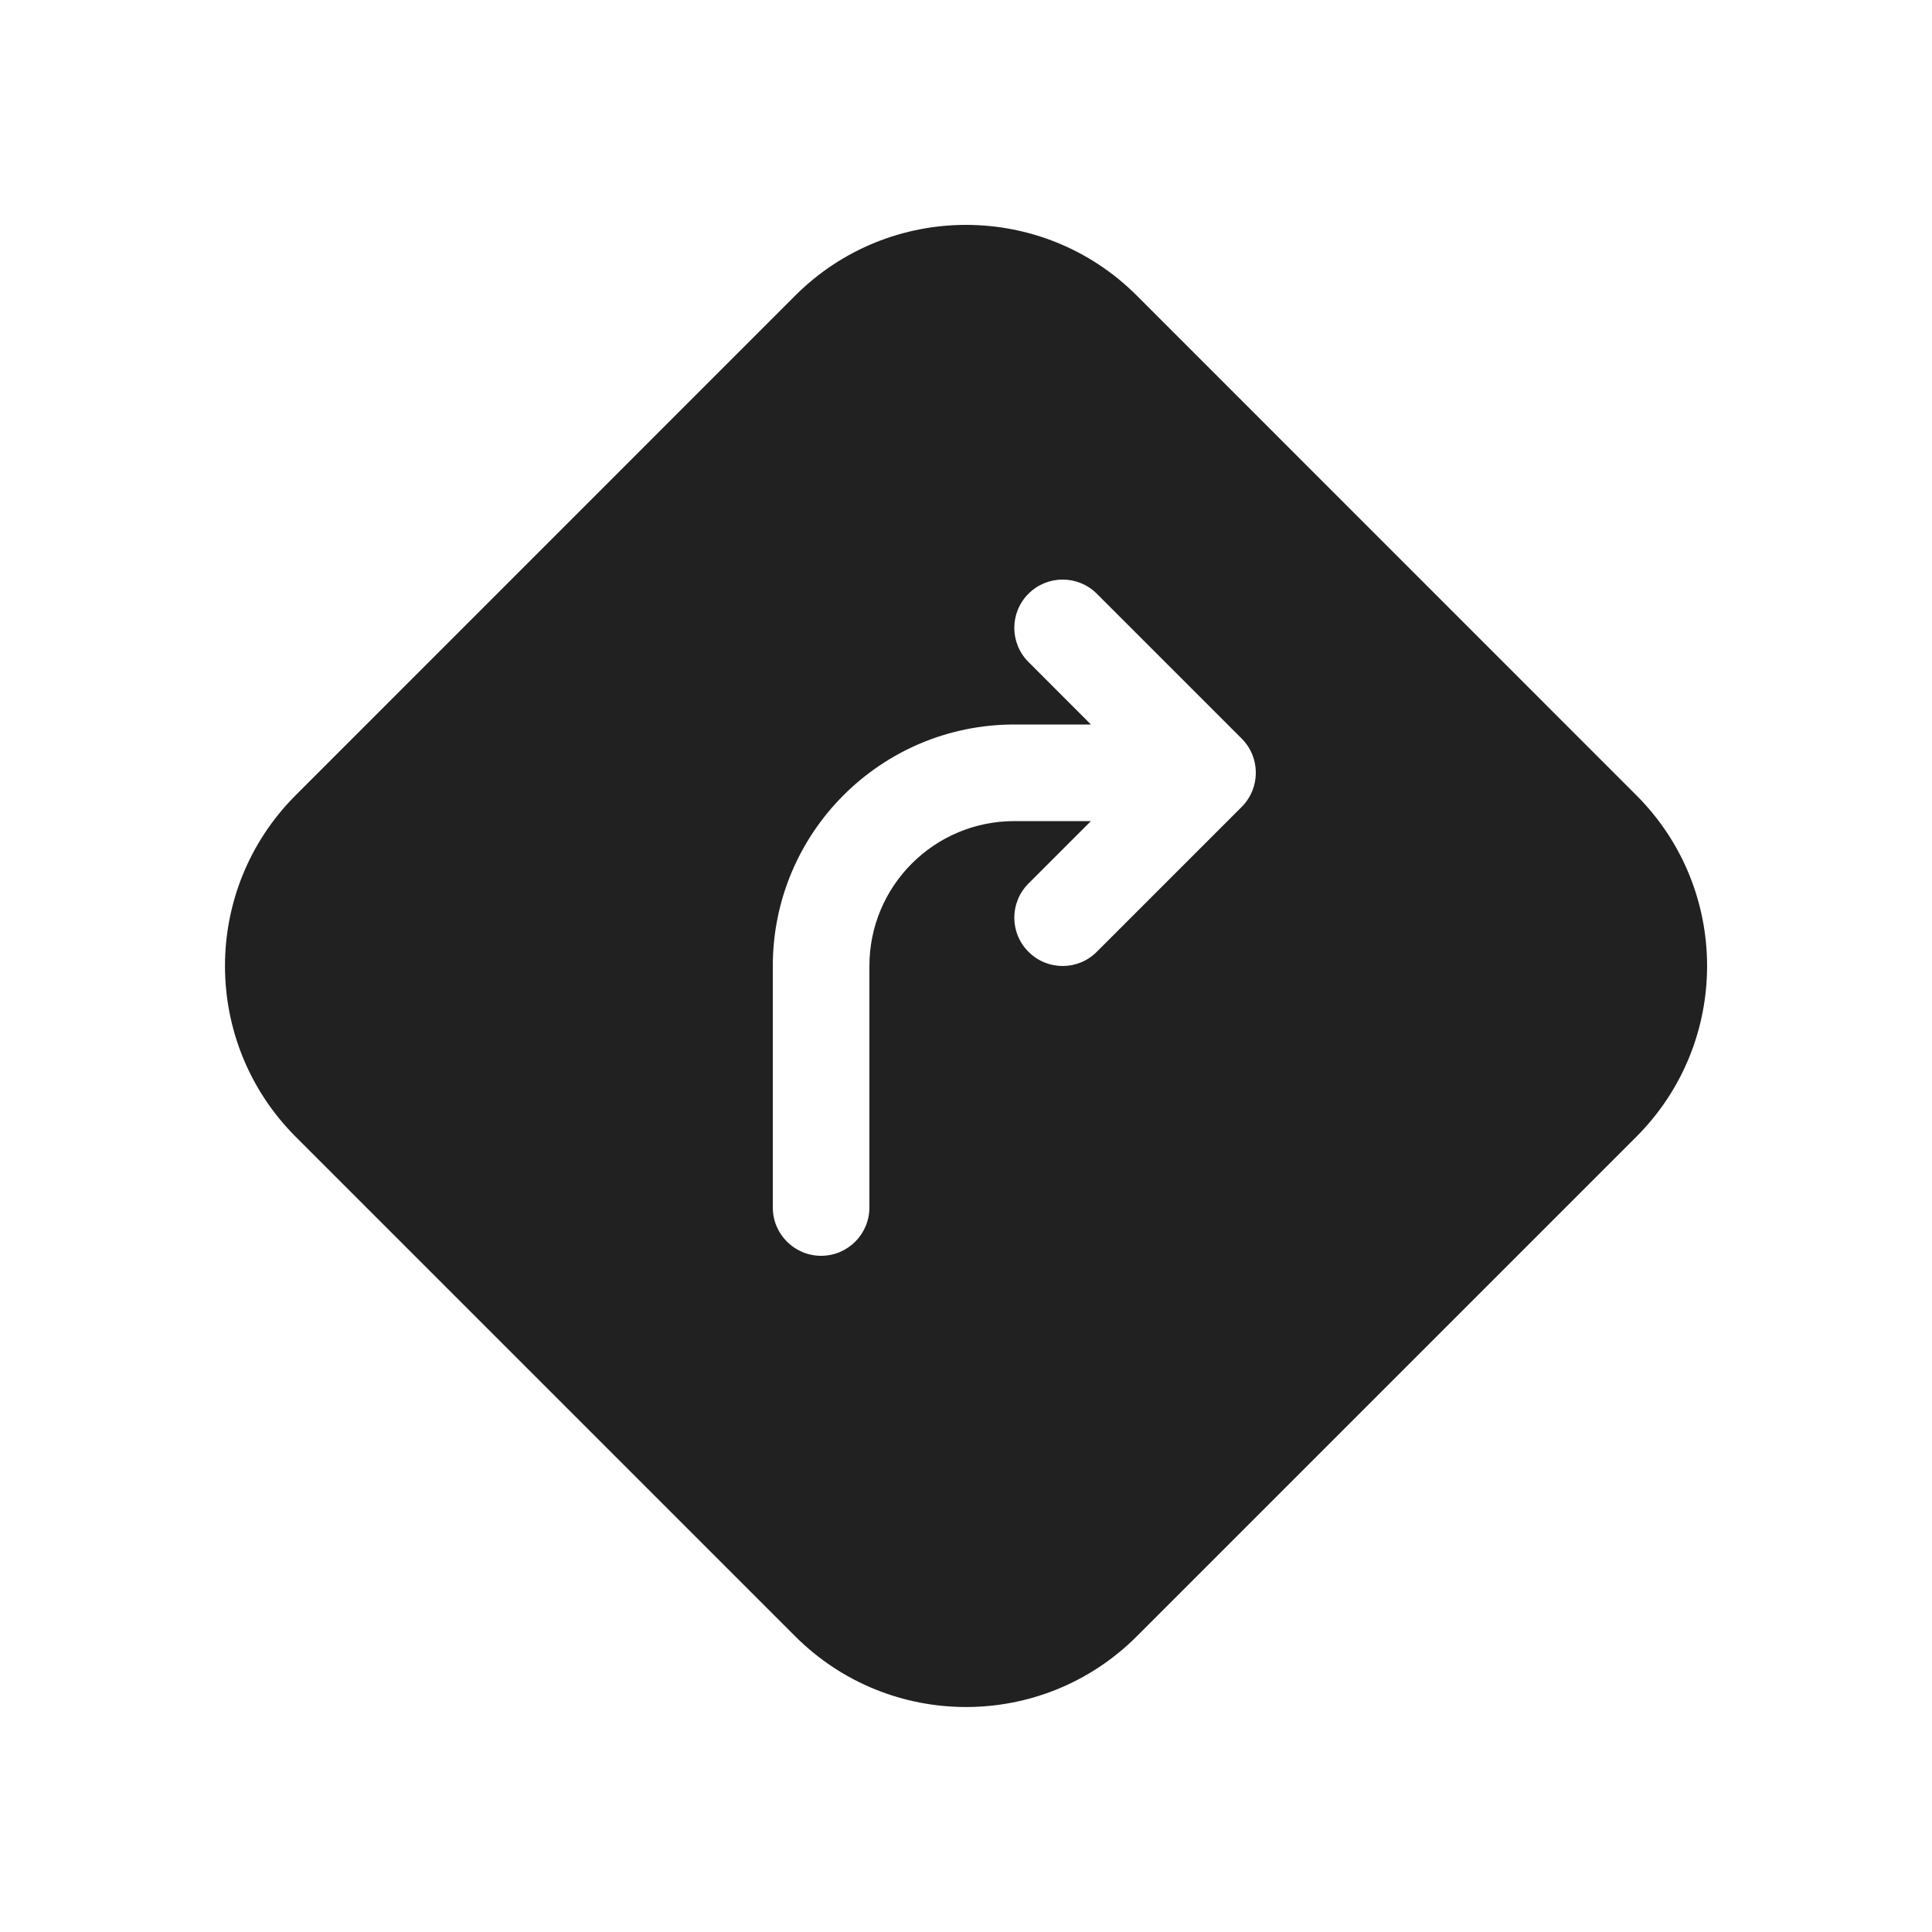
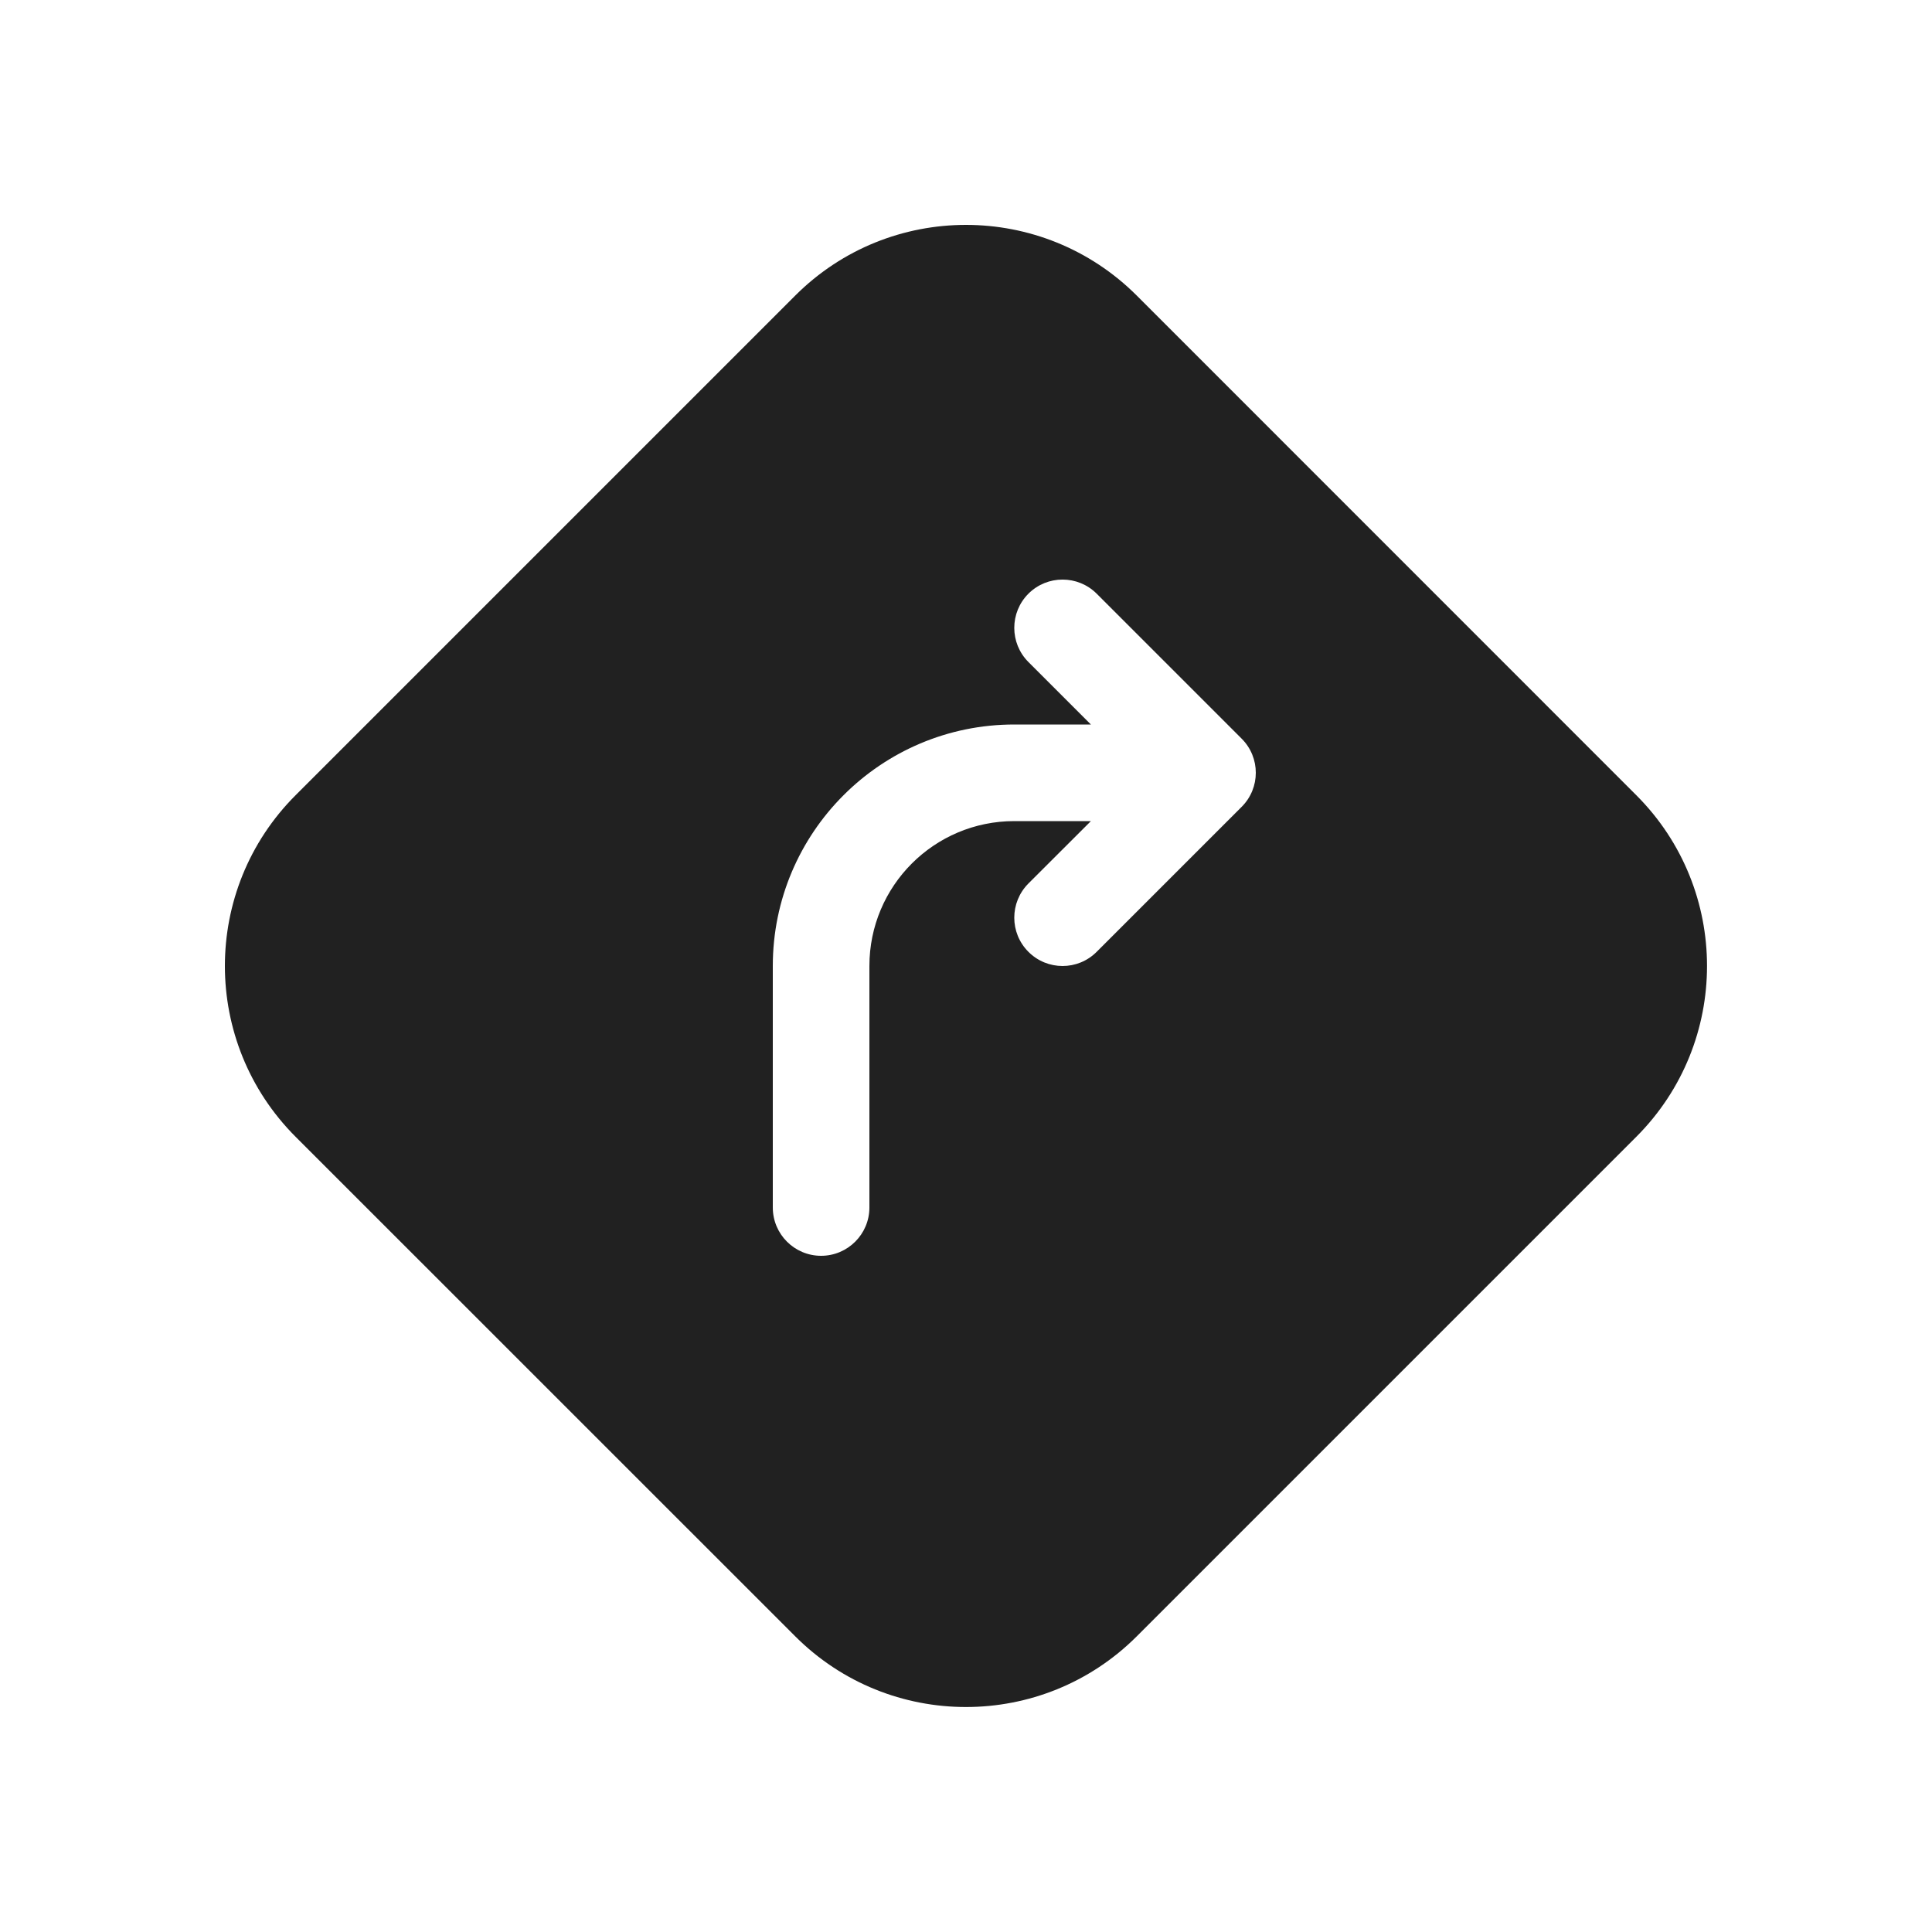
<svg xmlns="http://www.w3.org/2000/svg" width="20" height="20" viewBox="0 0 20 20" fill="none">
-   <path d="M11.768 3.06C10.792 2.084 9.209 2.084 8.232 3.06L3.061 8.232C2.085 9.208 2.085 10.791 3.061 11.768L8.232 16.939C9.209 17.915 10.792 17.915 11.768 16.939L16.939 11.768C17.916 10.791 17.916 9.208 16.939 8.232L11.768 3.06ZM10.647 6.146C10.842 5.951 11.159 5.951 11.354 6.146L12.854 7.646C13.049 7.841 13.049 8.158 12.854 8.353L11.354 9.853C11.159 10.049 10.842 10.049 10.647 9.853C10.451 9.658 10.451 9.342 10.647 9.146L11.293 8.5H10.5C9.672 8.5 9 9.171 9 10V12.5C9 12.776 8.776 13 8.5 13C8.224 13 8 12.776 8 12.5V10C8 8.619 9.119 7.5 10.5 7.5H11.293L10.647 6.853C10.451 6.658 10.451 6.341 10.647 6.146Z" fill="#212121" />
+   <path d="M11.768 3.06C10.791 2.084 9.208 2.084 8.232 3.06L3.06 8.232C2.084 9.208 2.084 10.791 3.06 11.768L8.232 16.939C9.208 17.915 10.791 17.915 11.768 16.939L16.939 11.768C17.915 10.791 17.915 9.208 16.939 8.232L11.768 3.06ZM10.646 6.146C10.841 5.951 11.158 5.951 11.353 6.146L12.853 7.646C13.049 7.841 13.049 8.158 12.853 8.353L11.353 9.853C11.158 10.049 10.841 10.049 10.646 9.853C10.451 9.658 10.451 9.342 10.646 9.146L11.293 8.5H10.5C9.671 8.5 9 9.171 9 10V12.5C9 12.776 8.776 13 8.5 13C8.224 13 8 12.776 8 12.5V10C8 8.619 9.119 7.5 10.5 7.5H11.293L10.646 6.853C10.451 6.658 10.451 6.341 10.646 6.146Z" fill="#212121" />
</svg>
